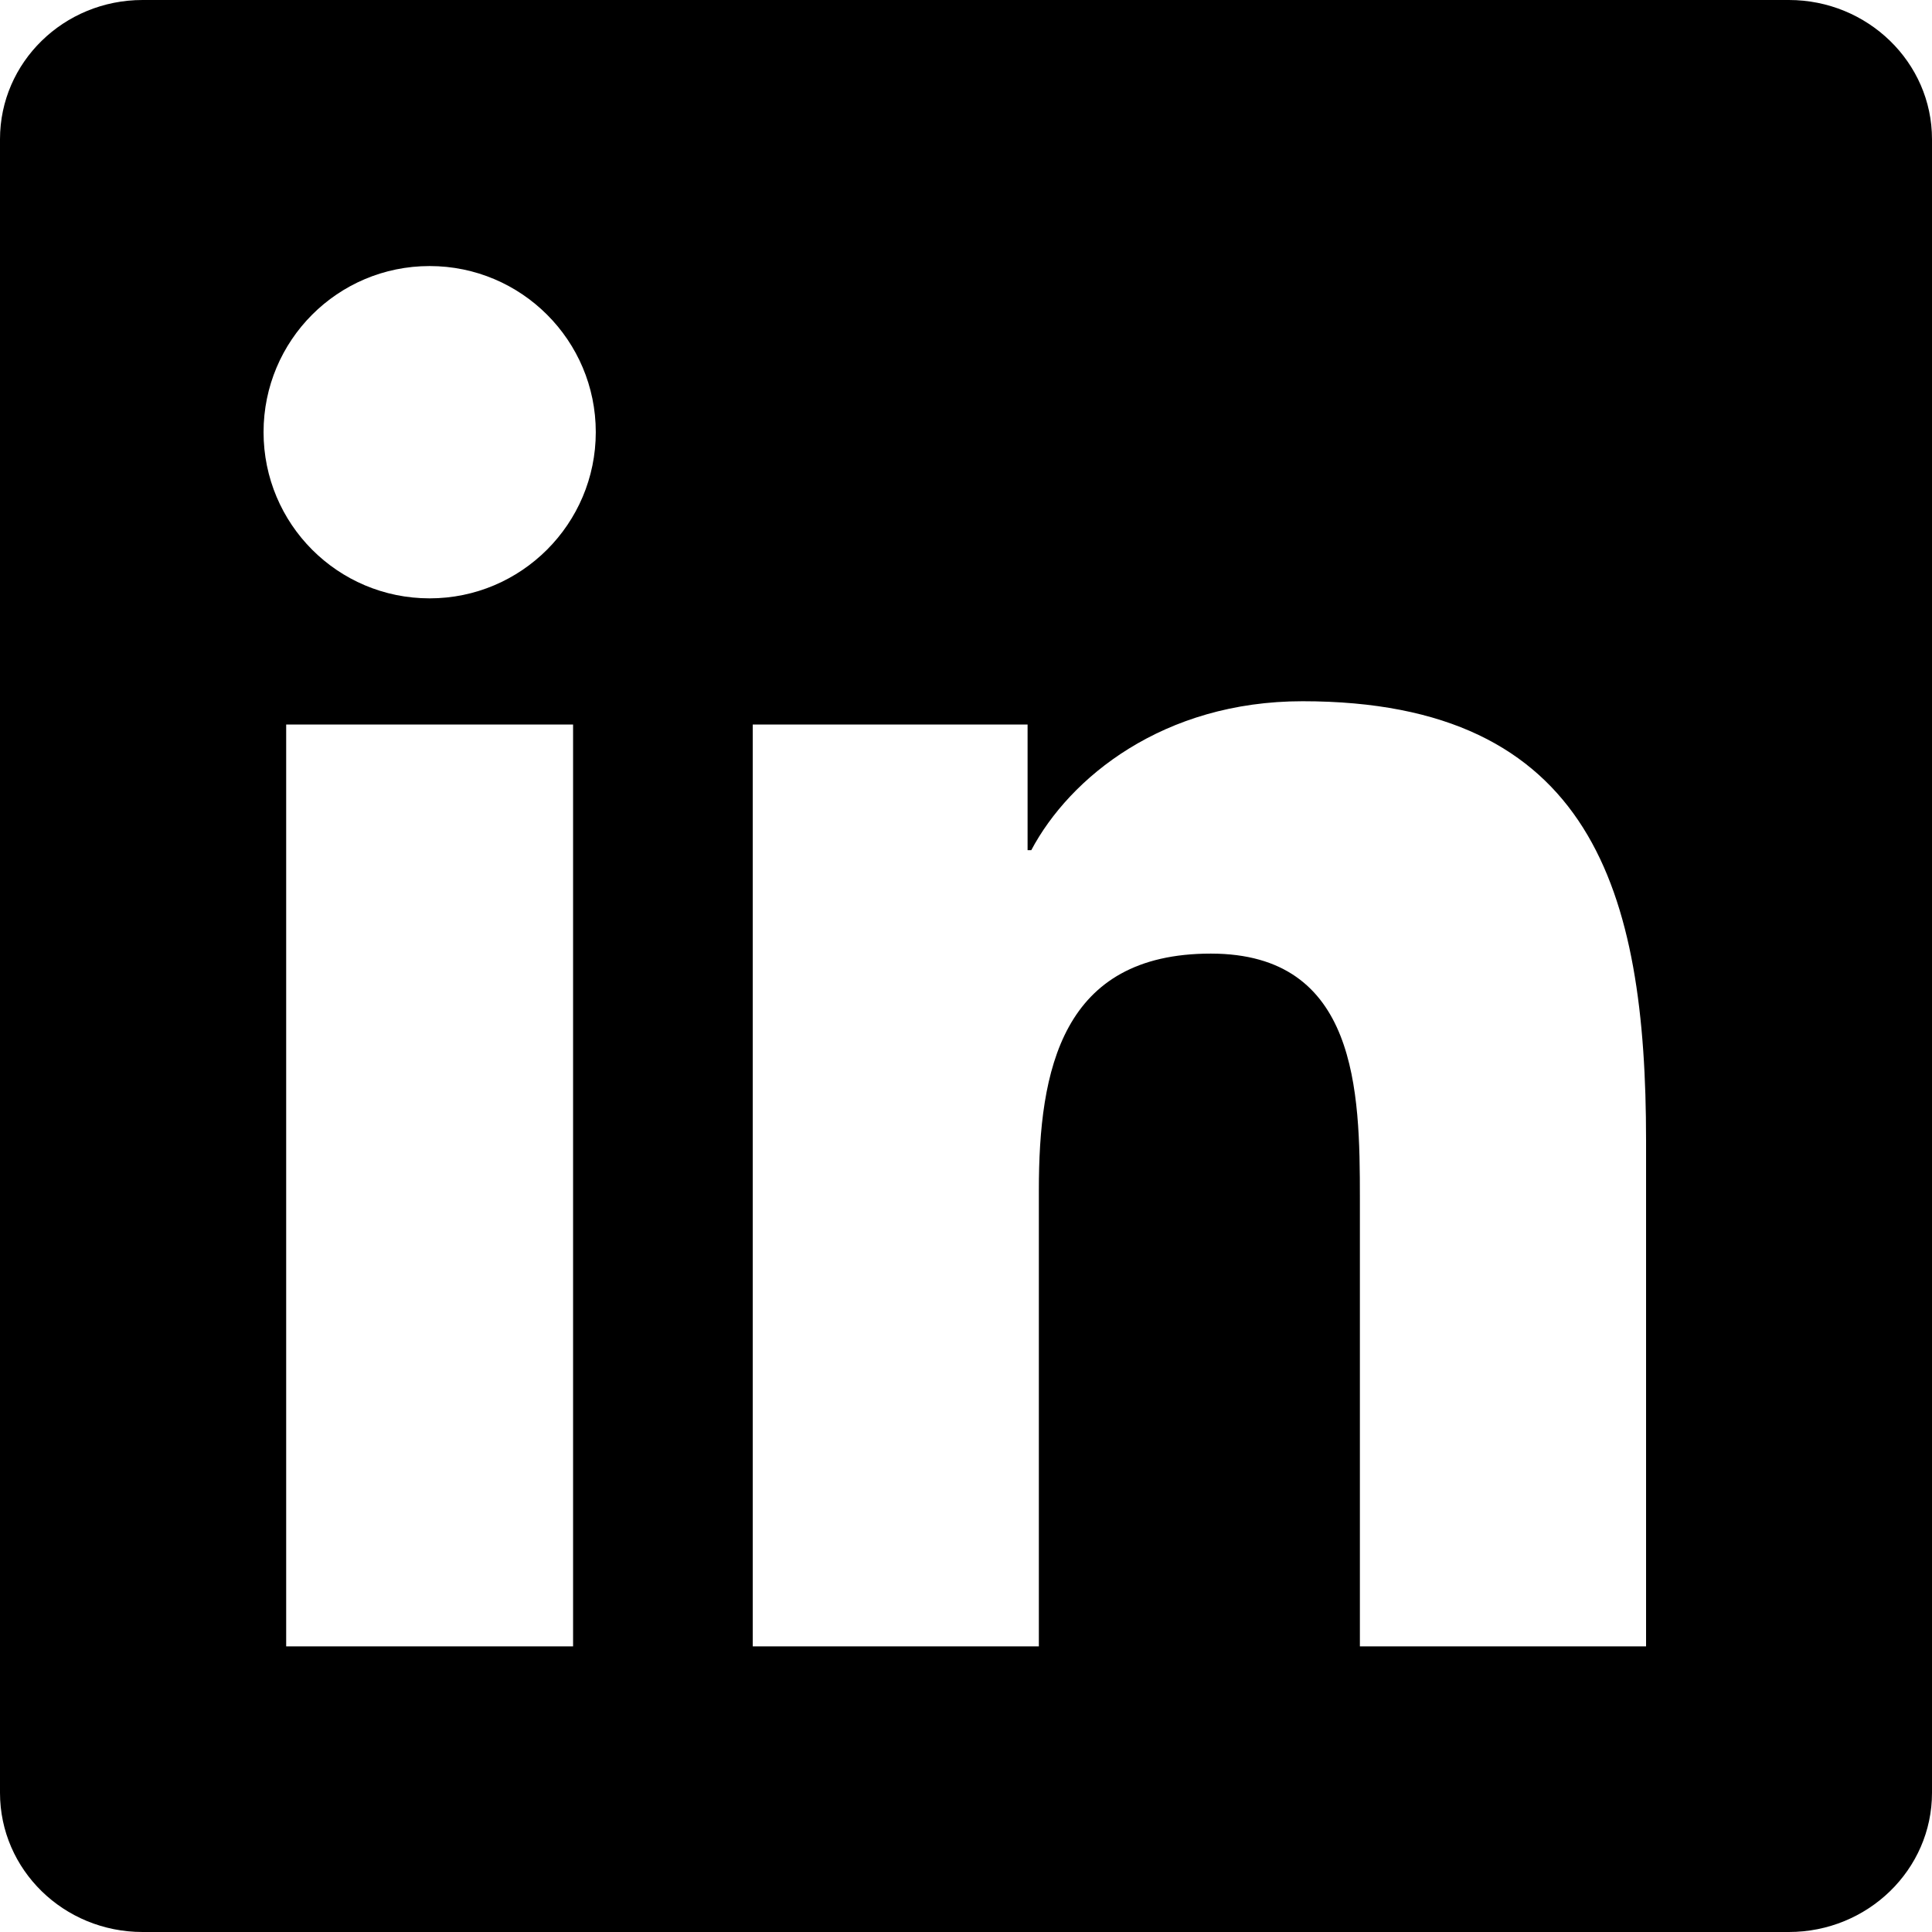
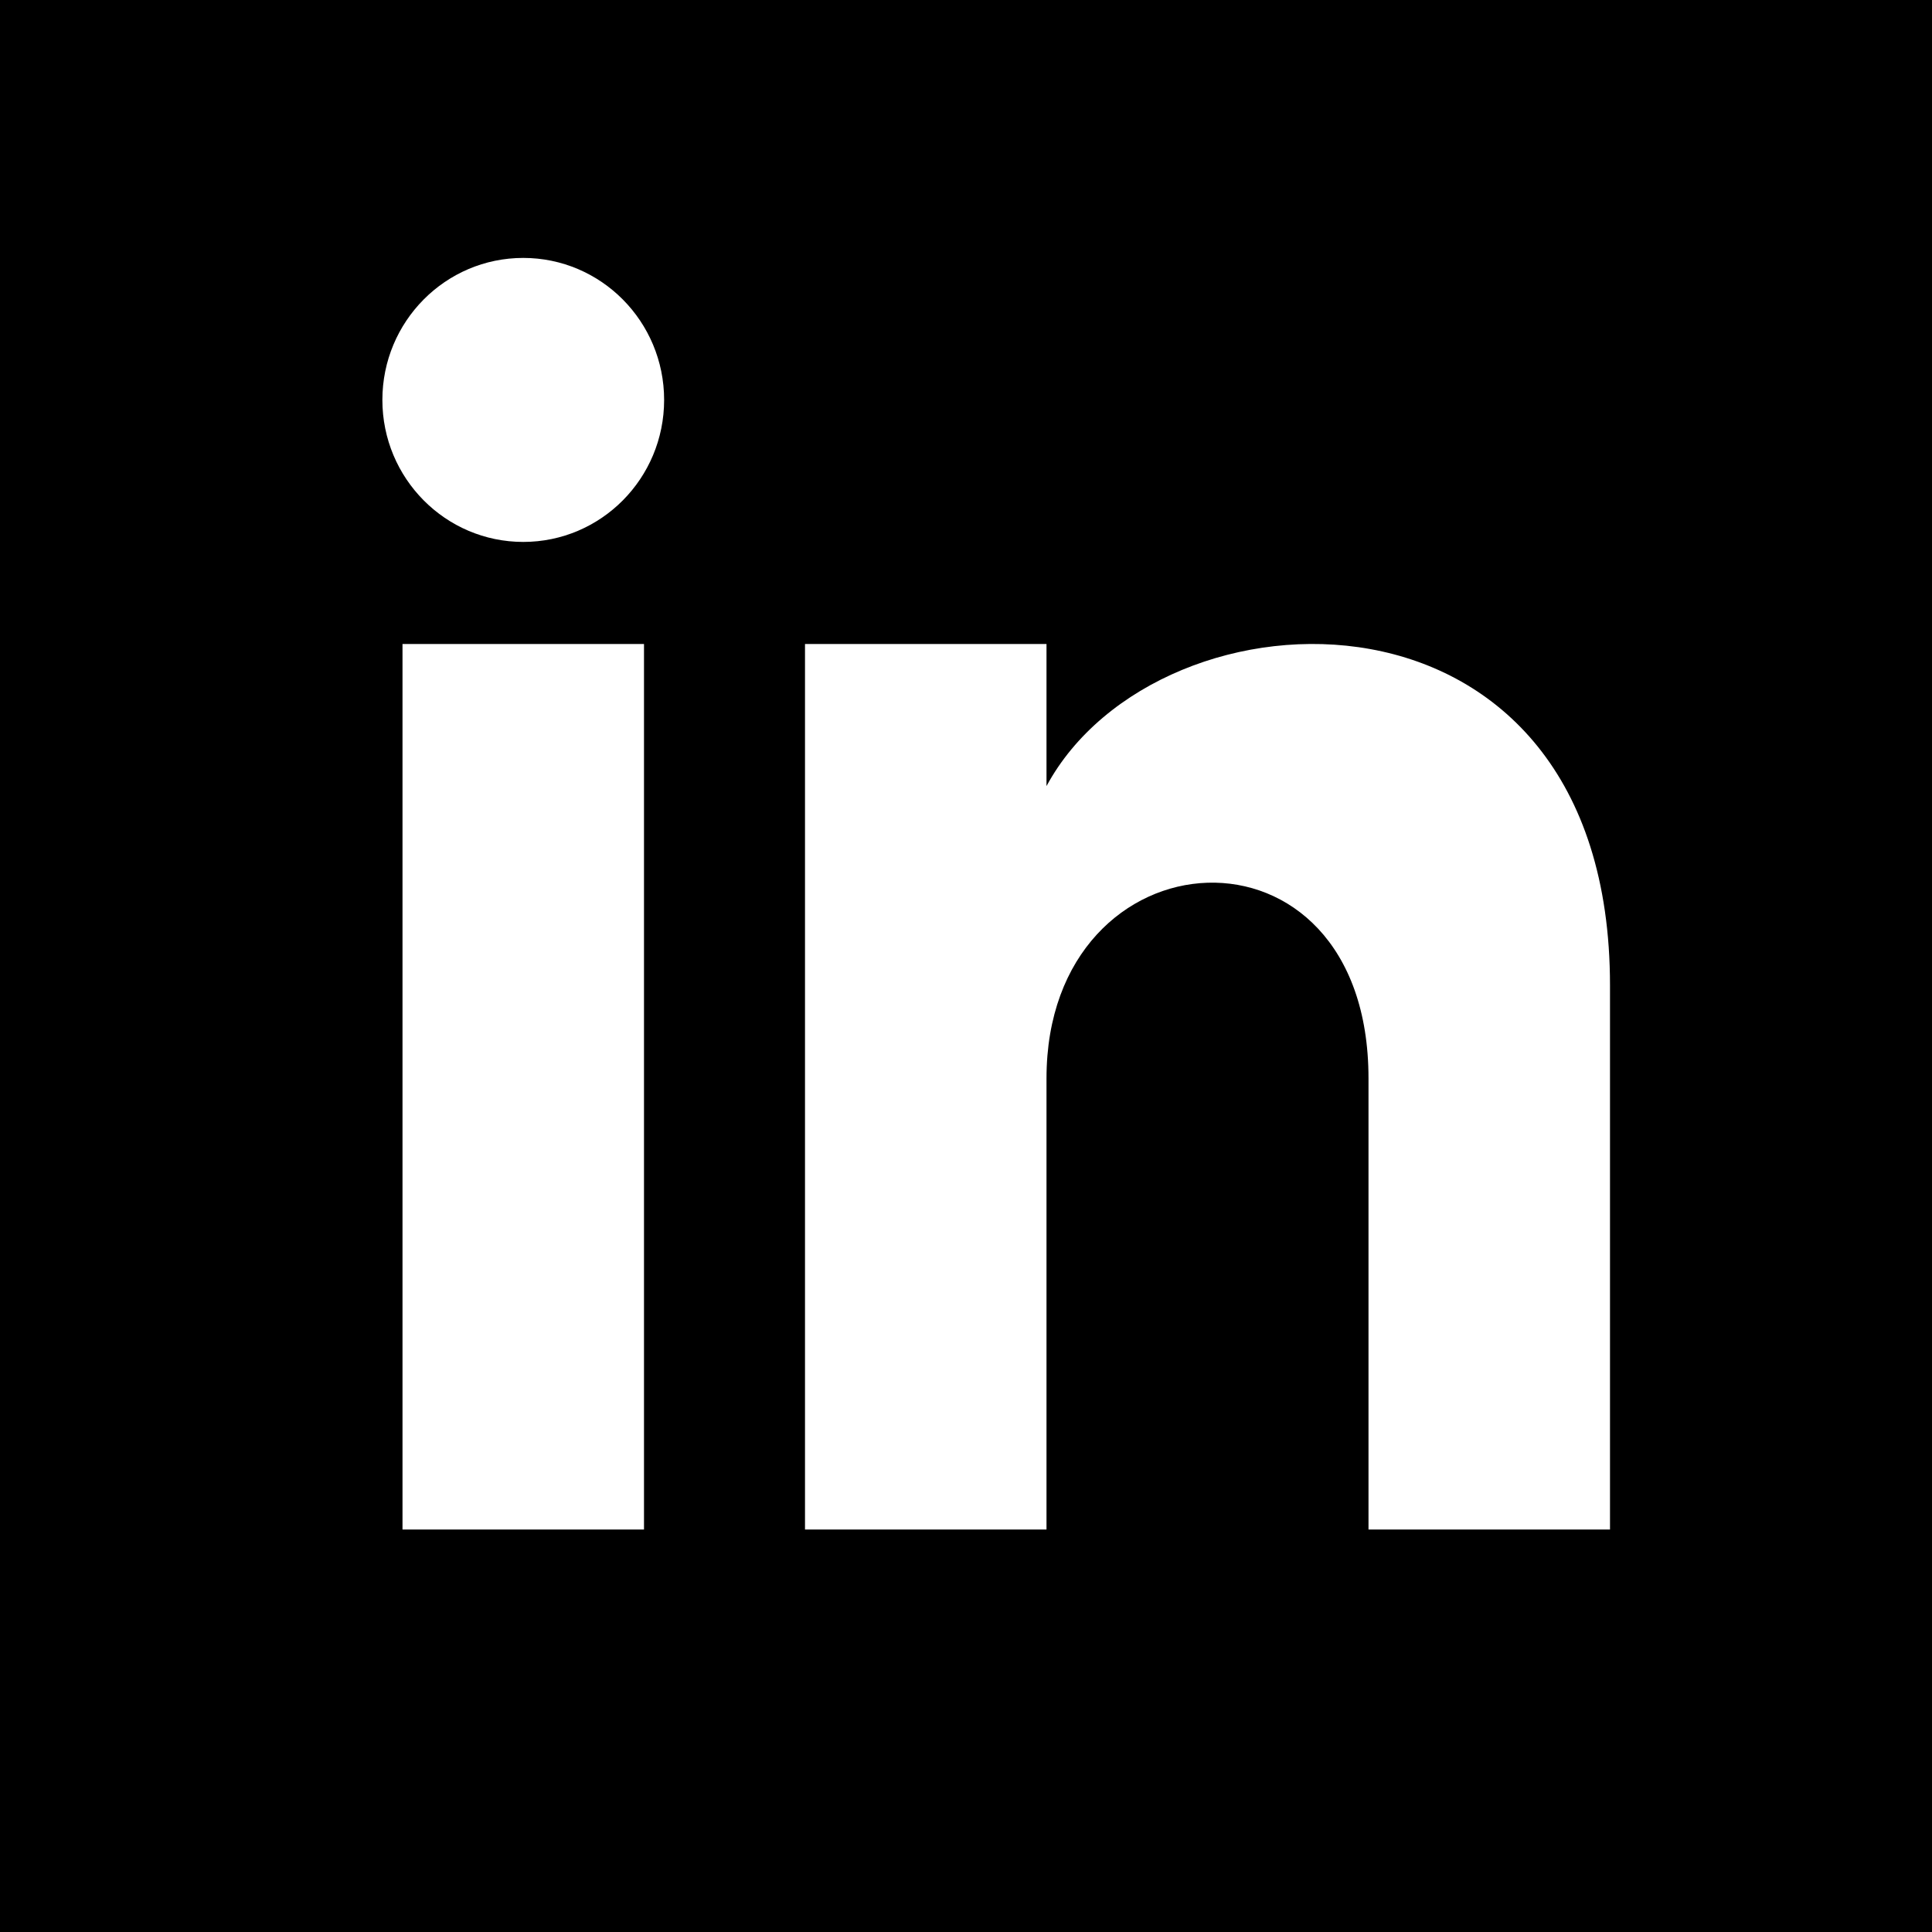
- <svg xmlns="http://www.w3.org/2000/svg" role="img" viewBox="0 0 24 24">
-   <path d="M20.447 20.452h-3.554v-5.569c0-1.328-.027-3.037-1.852-3.037-1.853 0-2.136 1.445-2.136 2.939v5.667H9.351V9h3.414v1.561h.046c.477-.9 1.637-1.85 3.37-1.85 3.601 0 4.267 2.37 4.267 5.455v6.286zM5.337 7.433c-1.144 0-2.063-.926-2.063-2.065 0-1.138.92-2.063 2.063-2.063 1.14 0 2.064.925 2.064 2.063 0 1.139-.925 2.065-2.064 2.065zm1.782 13.019H3.555V9h3.564v11.452zM22.225 0H1.771C.792 0 0 .774 0 1.729v20.542C0 23.227.792 24 1.771 24h20.451C23.2 24 24 23.227 24 22.271V1.729C24 .774 23.2 0 22.222 0h.003z" />
+ <svg xmlns="http://www.w3.org/2000/svg" width="24" height="24" viewBox="0 0 24 24">
+   <path d="M0 0v24h24v-24h-24zm8 19h-3v-11h3v11zm-1.5-12.268c-.966 0-1.75-.79-1.75-1.764s.784-1.764 1.75-1.764 1.75.79 1.75 1.764-.783 1.764-1.75 1.764zm13.5 12.268h-3v-5.604c0-3.368-4-3.113-4 0v5.604h-3v-11h3v1.765c1.397-2.586 7-2.777 7 2.476v6.759z" />
</svg>
